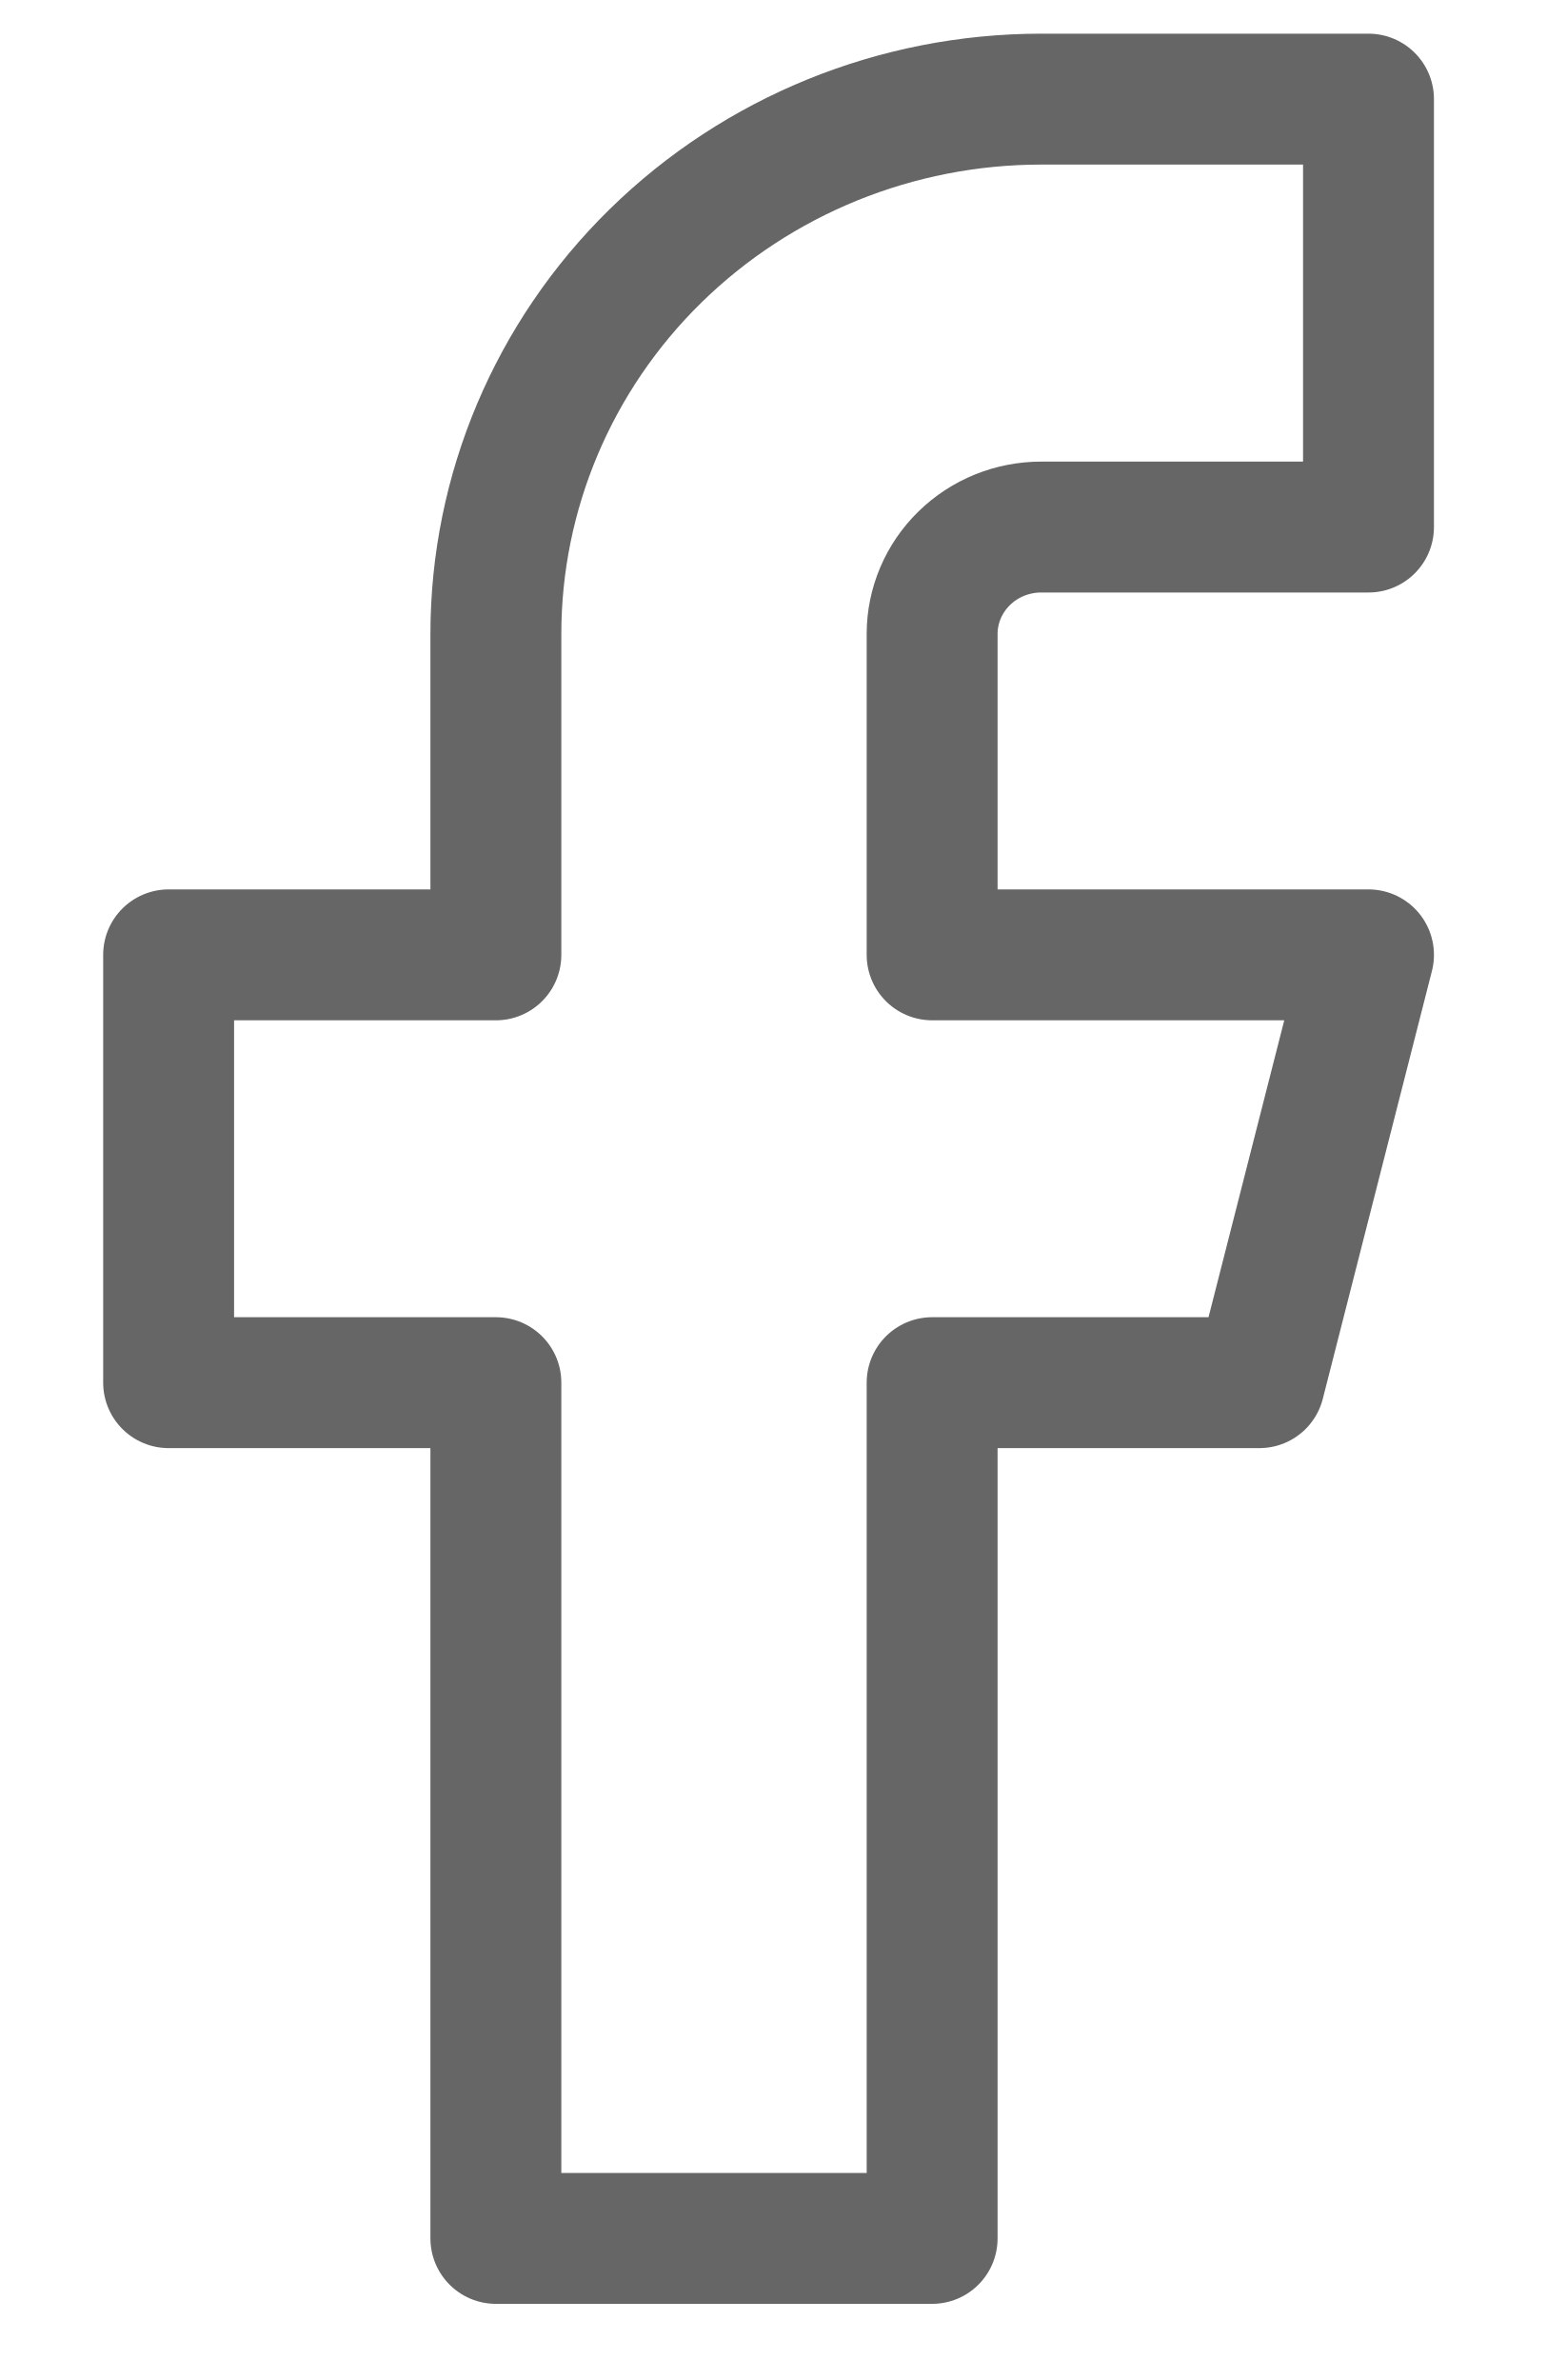
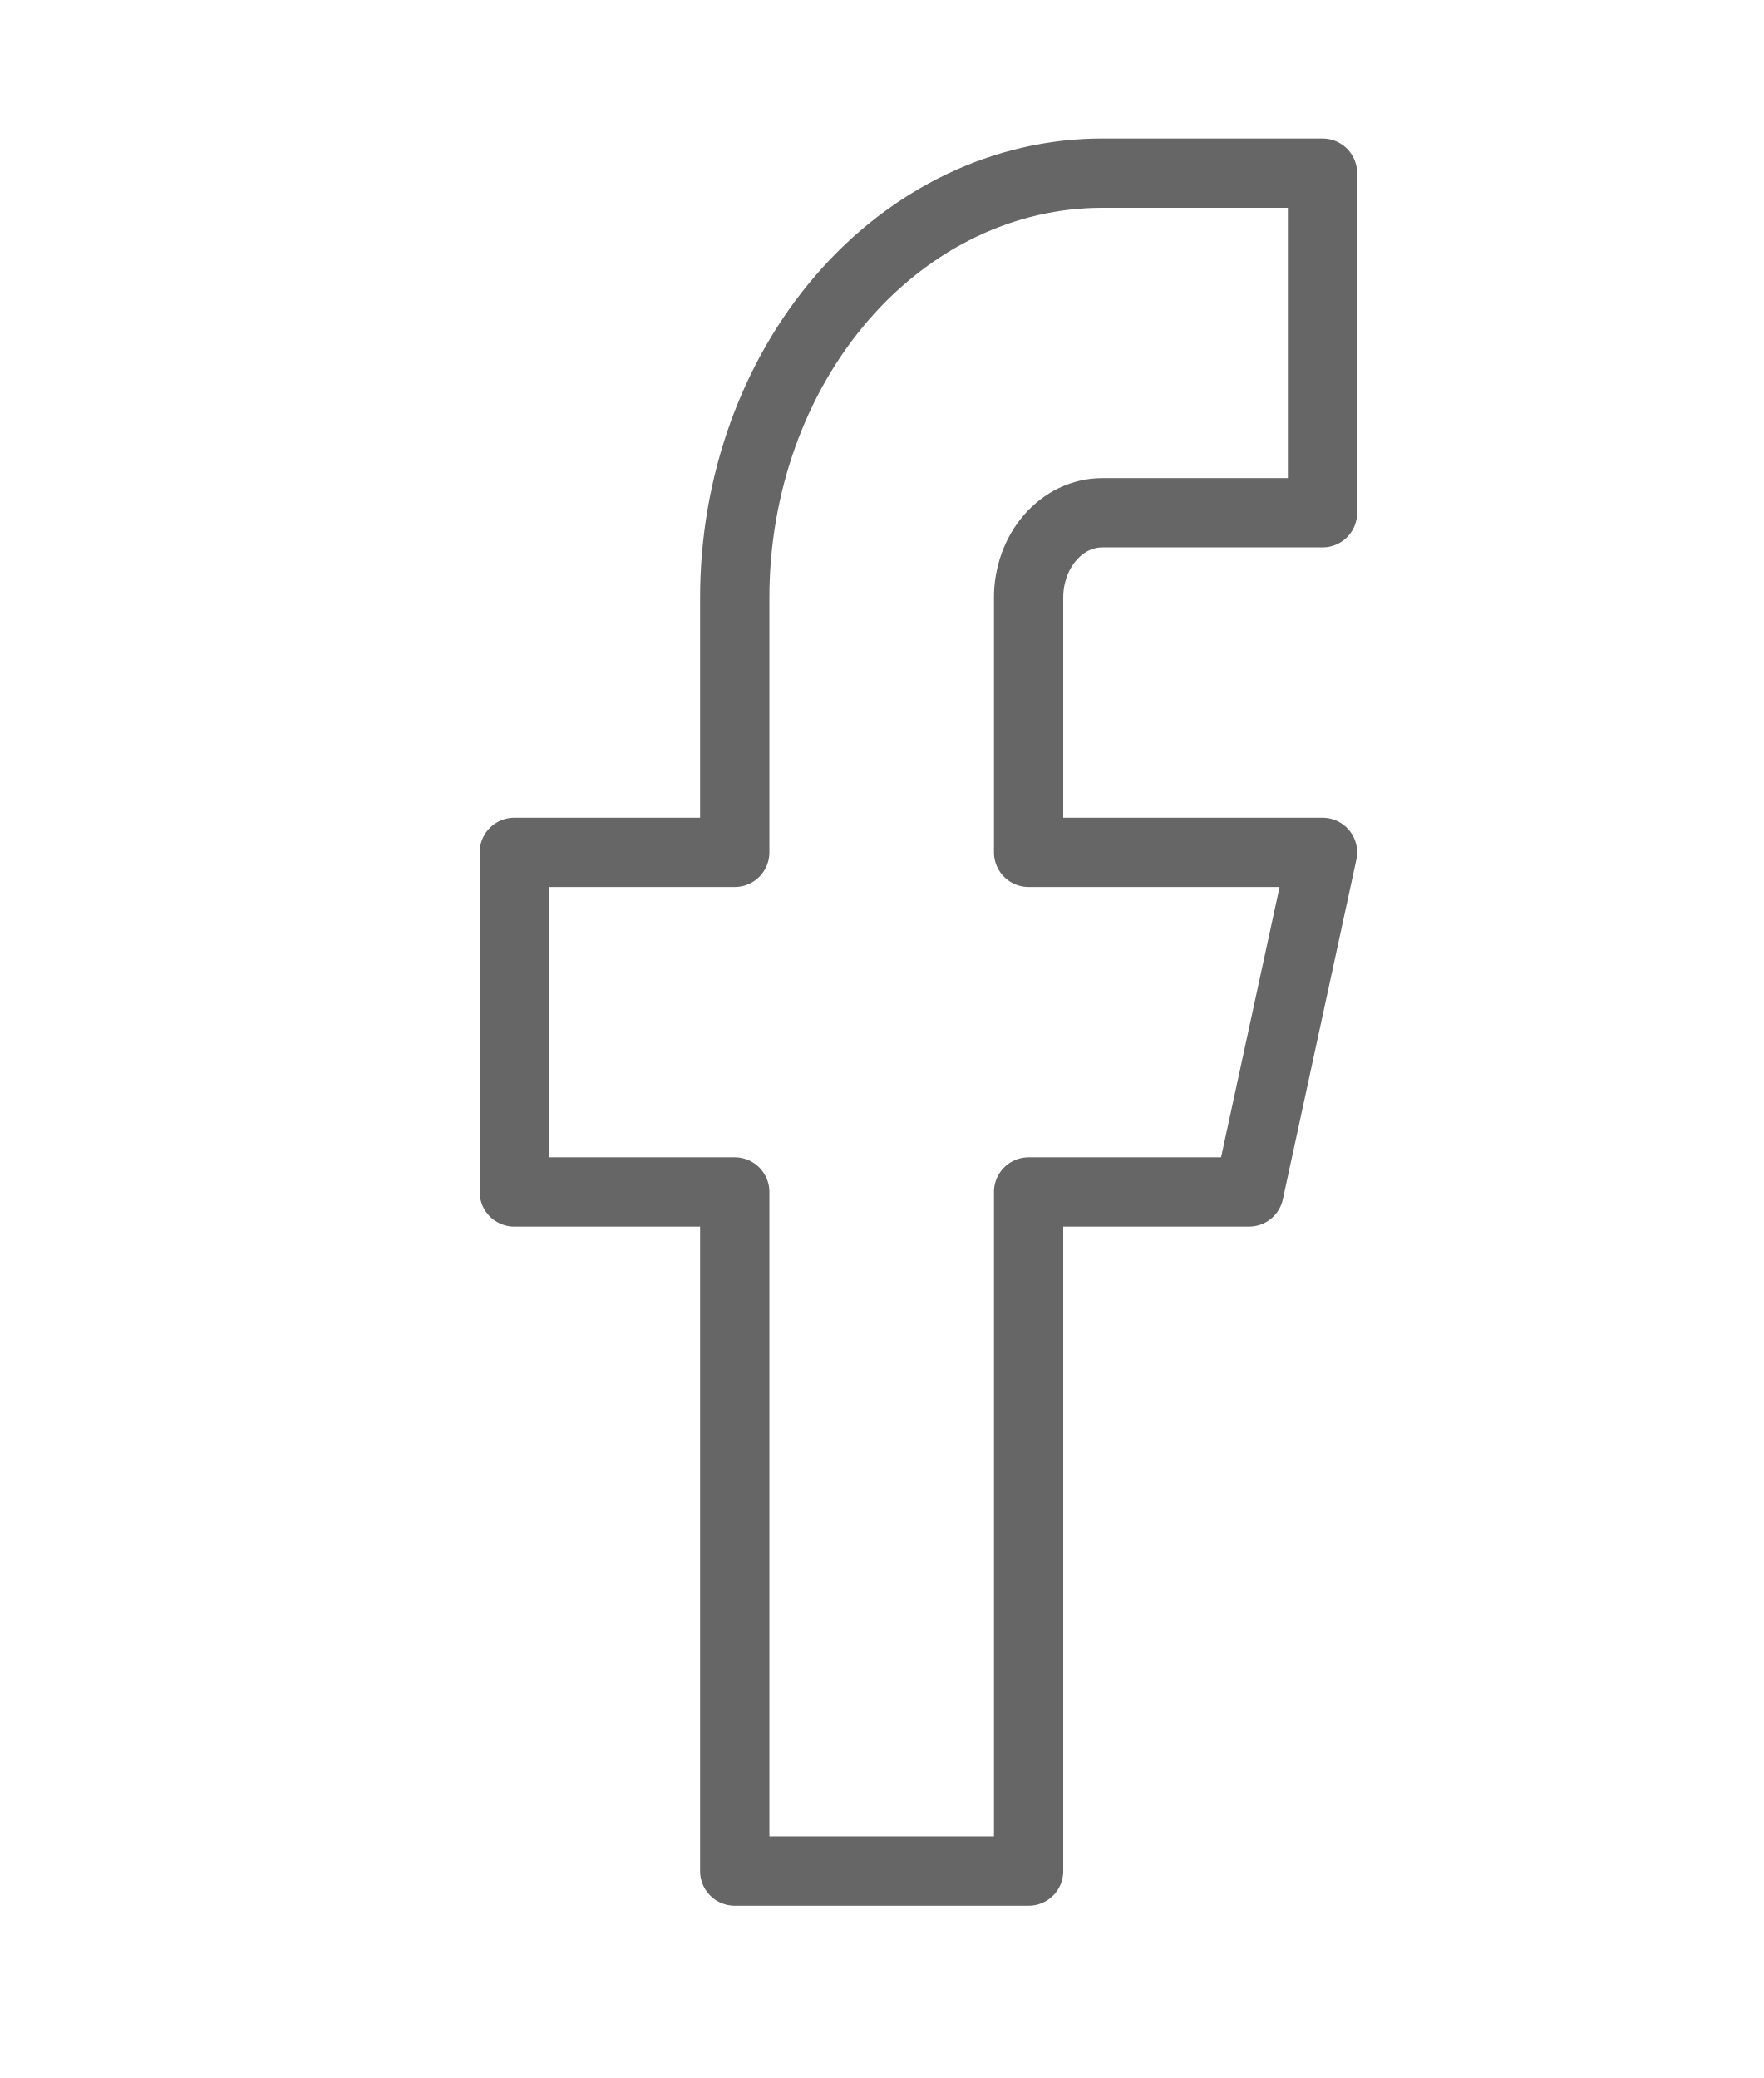
- <svg xmlns="http://www.w3.org/2000/svg" width="13" height="20" viewBox="0 0 13 20" fill="none">
-   <path d="M11.5 0.833H8.75C7.534 0.833 6.369 1.307 5.509 2.15C4.65 2.992 4.167 4.136 4.167 5.327V8.024H1.417V11.619H4.167V18.81H7.833V11.619H10.583L11.5 8.024H7.833V5.327C7.833 5.089 7.93 4.86 8.102 4.692C8.274 4.523 8.507 4.429 8.75 4.429H11.5V0.833Z" stroke="#666666" stroke-width="1.1" stroke-linecap="round" stroke-linejoin="round" />
+ <svg xmlns="http://www.w3.org/2000/svg" width="28" height="33" viewBox="0 0 28 33" fill="none">
+   <path d="M21 2.75H17.5C15.953 2.75 14.469 3.46 13.375 4.724C12.281 5.988 11.667 7.703 11.667 9.491V13.536H8.167V18.929H11.667V29.715H16.333V18.929H19.833L21 13.536H16.333V9.491C16.333 9.133 16.456 8.791 16.675 8.538C16.894 8.285 17.191 8.143 17.5 8.143H21V2.75Z" stroke="#666666" stroke-width="1.1" stroke-linecap="round" stroke-linejoin="round" />
</svg>
